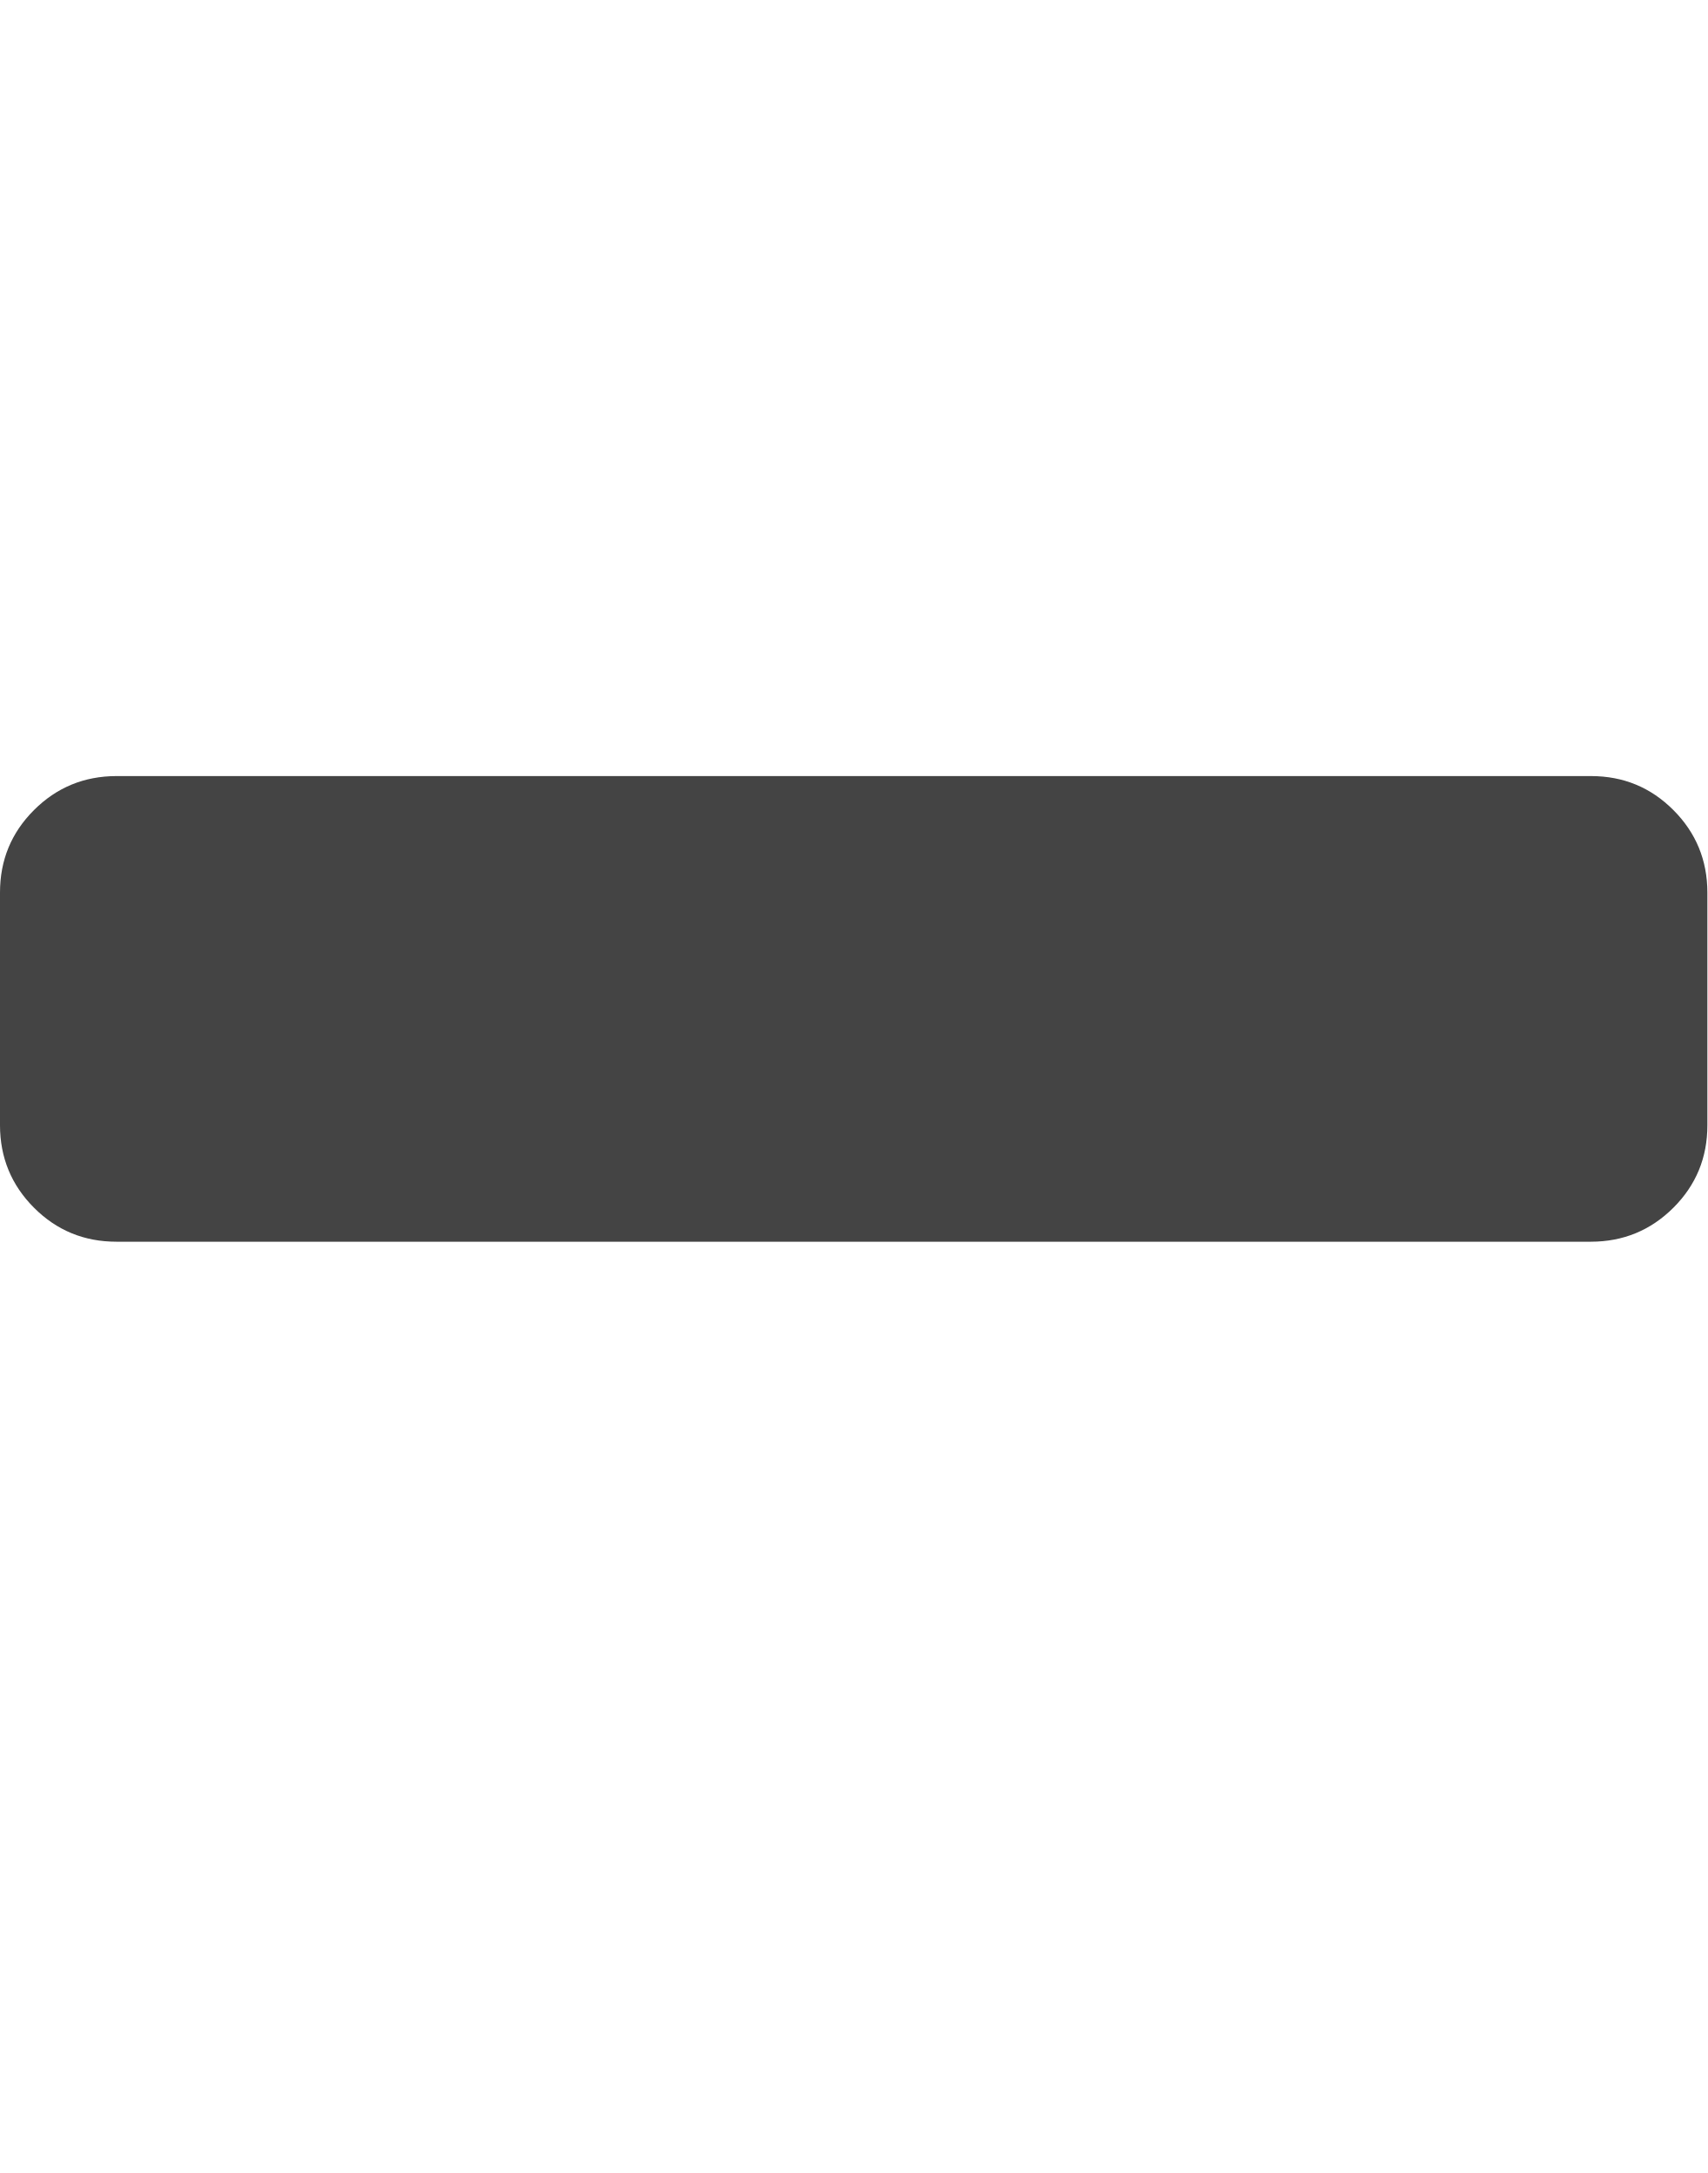
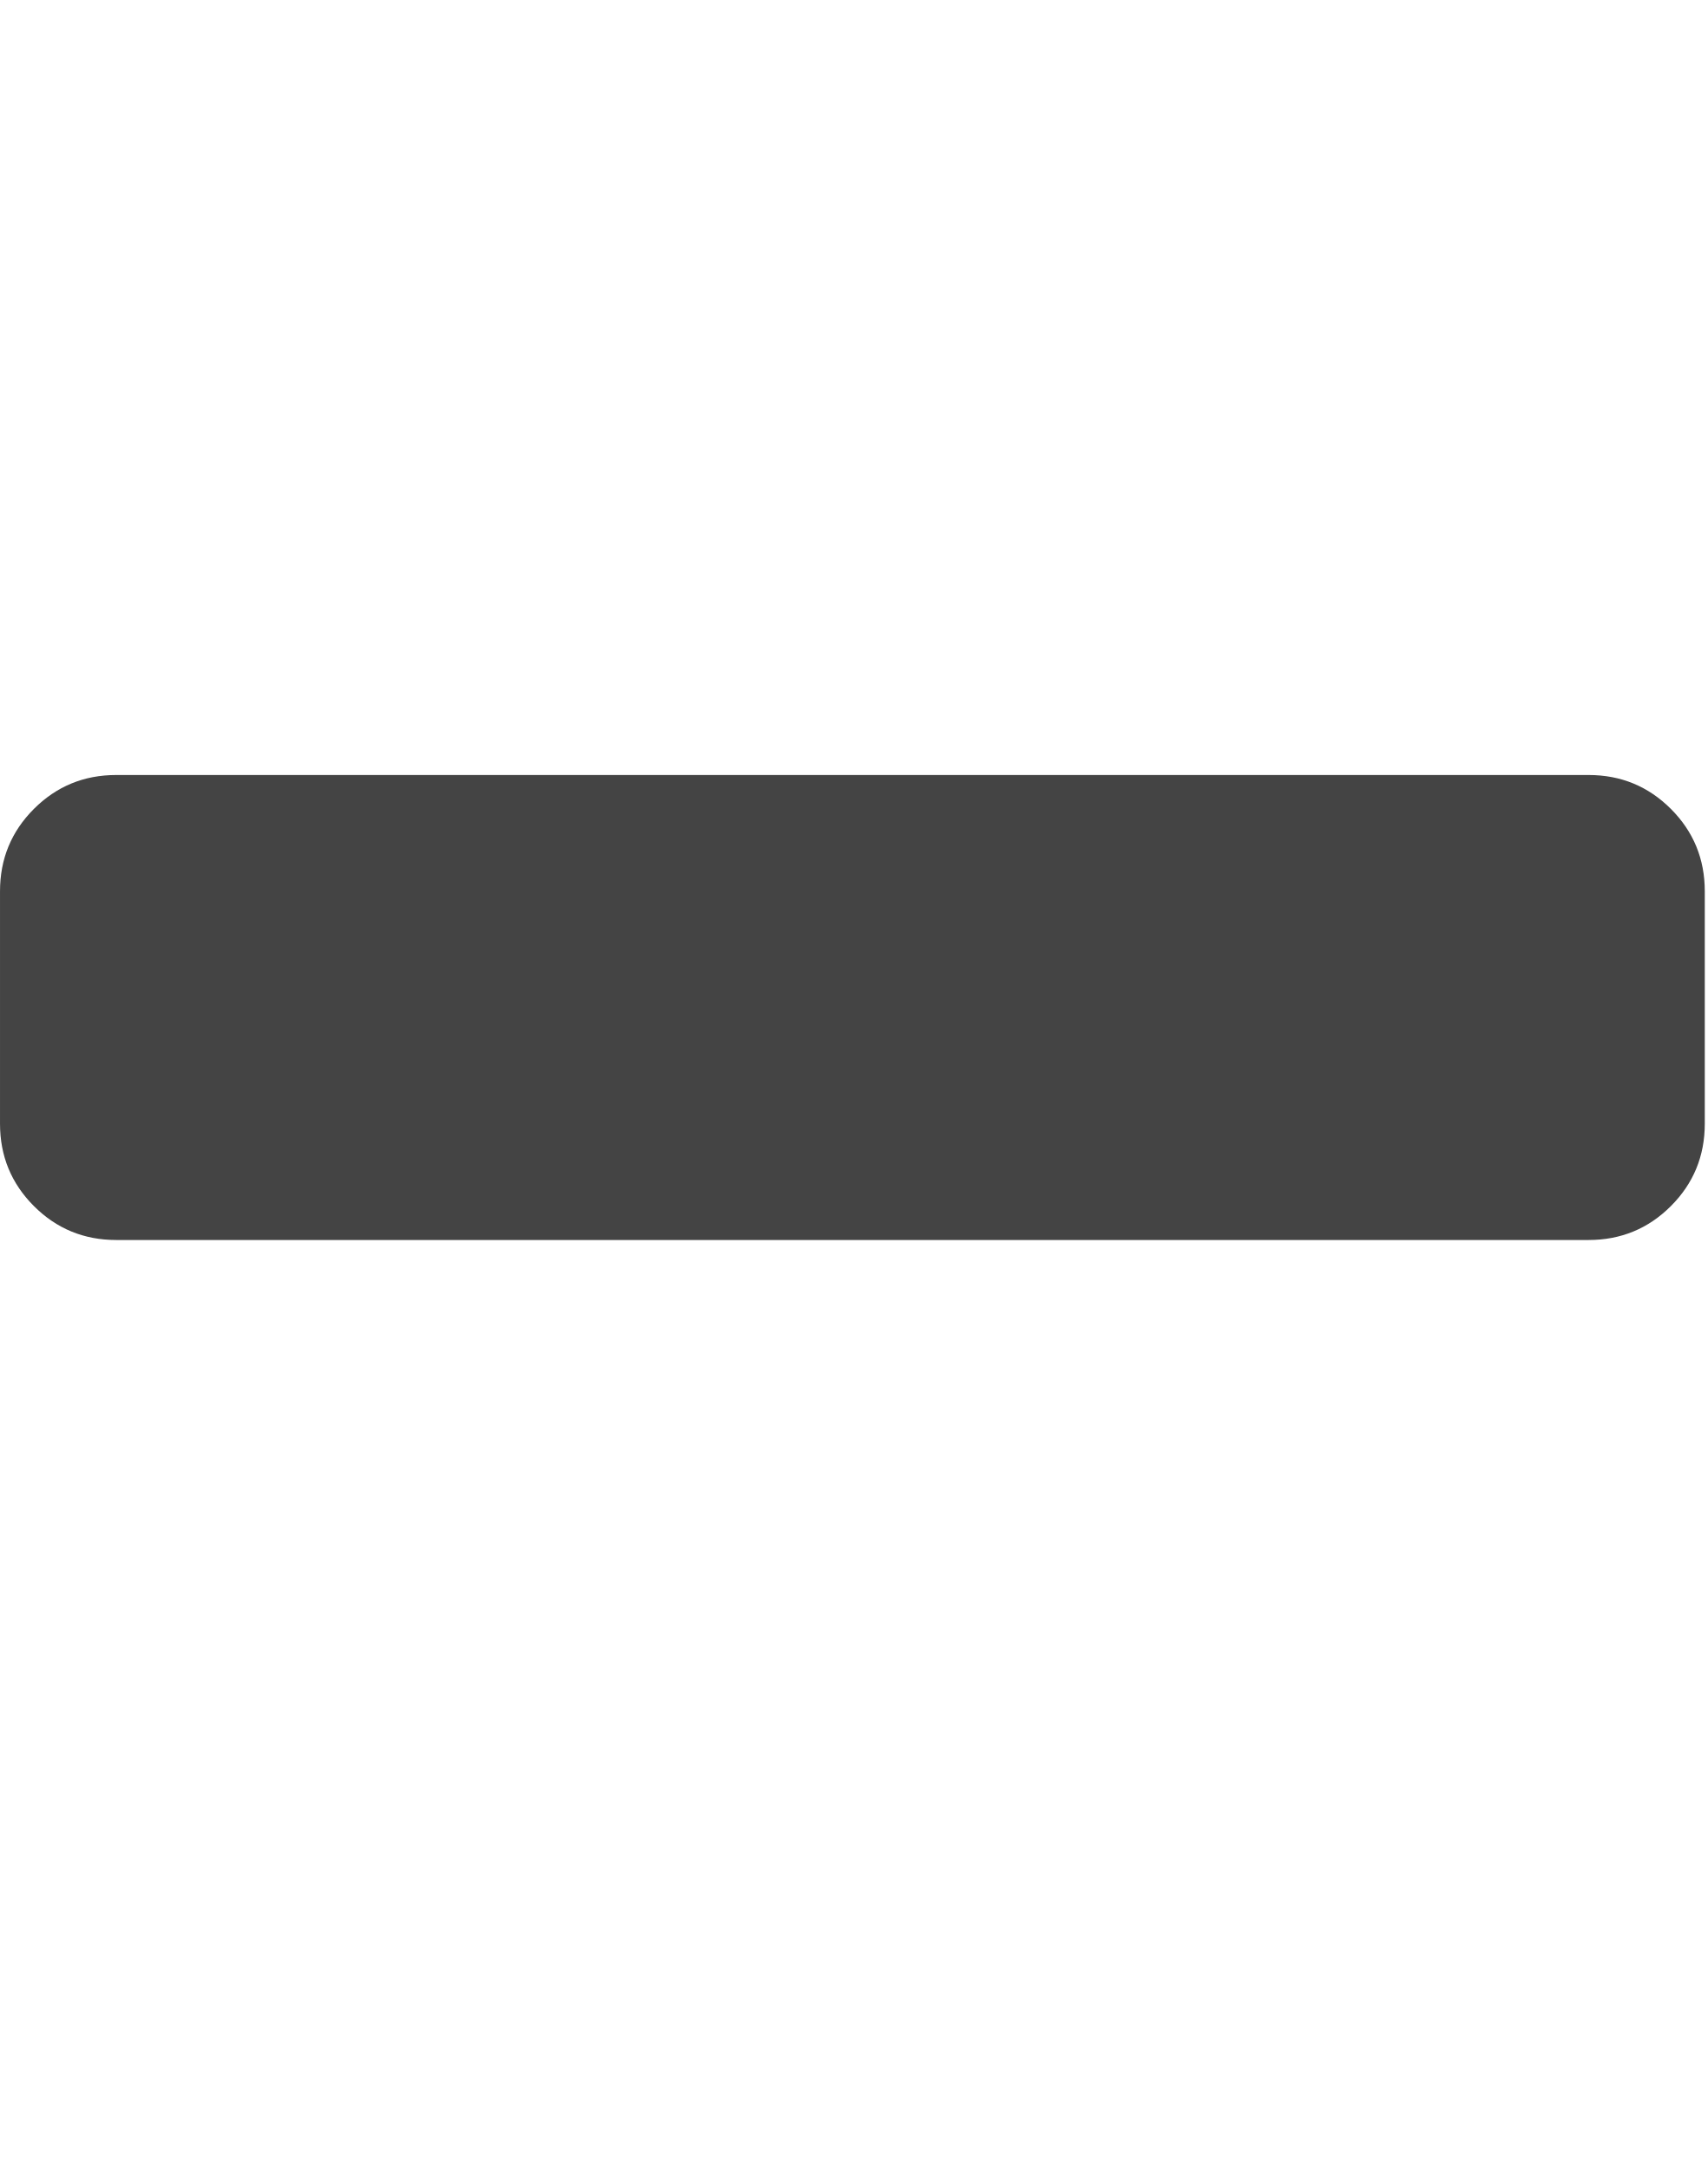
- <svg xmlns="http://www.w3.org/2000/svg" width="22" height="28" viewBox="0 0 22 28">
-   <path d="M22 11.5v3q0 .625-.438 1.062t-1.062.438h-19q-.625 0-1.062-.438t-.438-1.062v-3q0-.625.438-1.062t1.062-.438h19q.625 0 1.062.438t.438 1.062z" fill="#444" />
+ <svg xmlns="http://www.w3.org/2000/svg" version="1.1" width="403" height="512" viewBox="0 0 403 512">
+   <path d="M402.286 210.286v54.857q0 11.428-8 19.428t-19.428 8h-347.428q-11.428 0-19.428-8t-8-19.428v-54.857q0-11.429 8-19.429t19.428-8h347.428q11.428 0 19.428 8t8 19.428z" fill="#444444" />
</svg>
